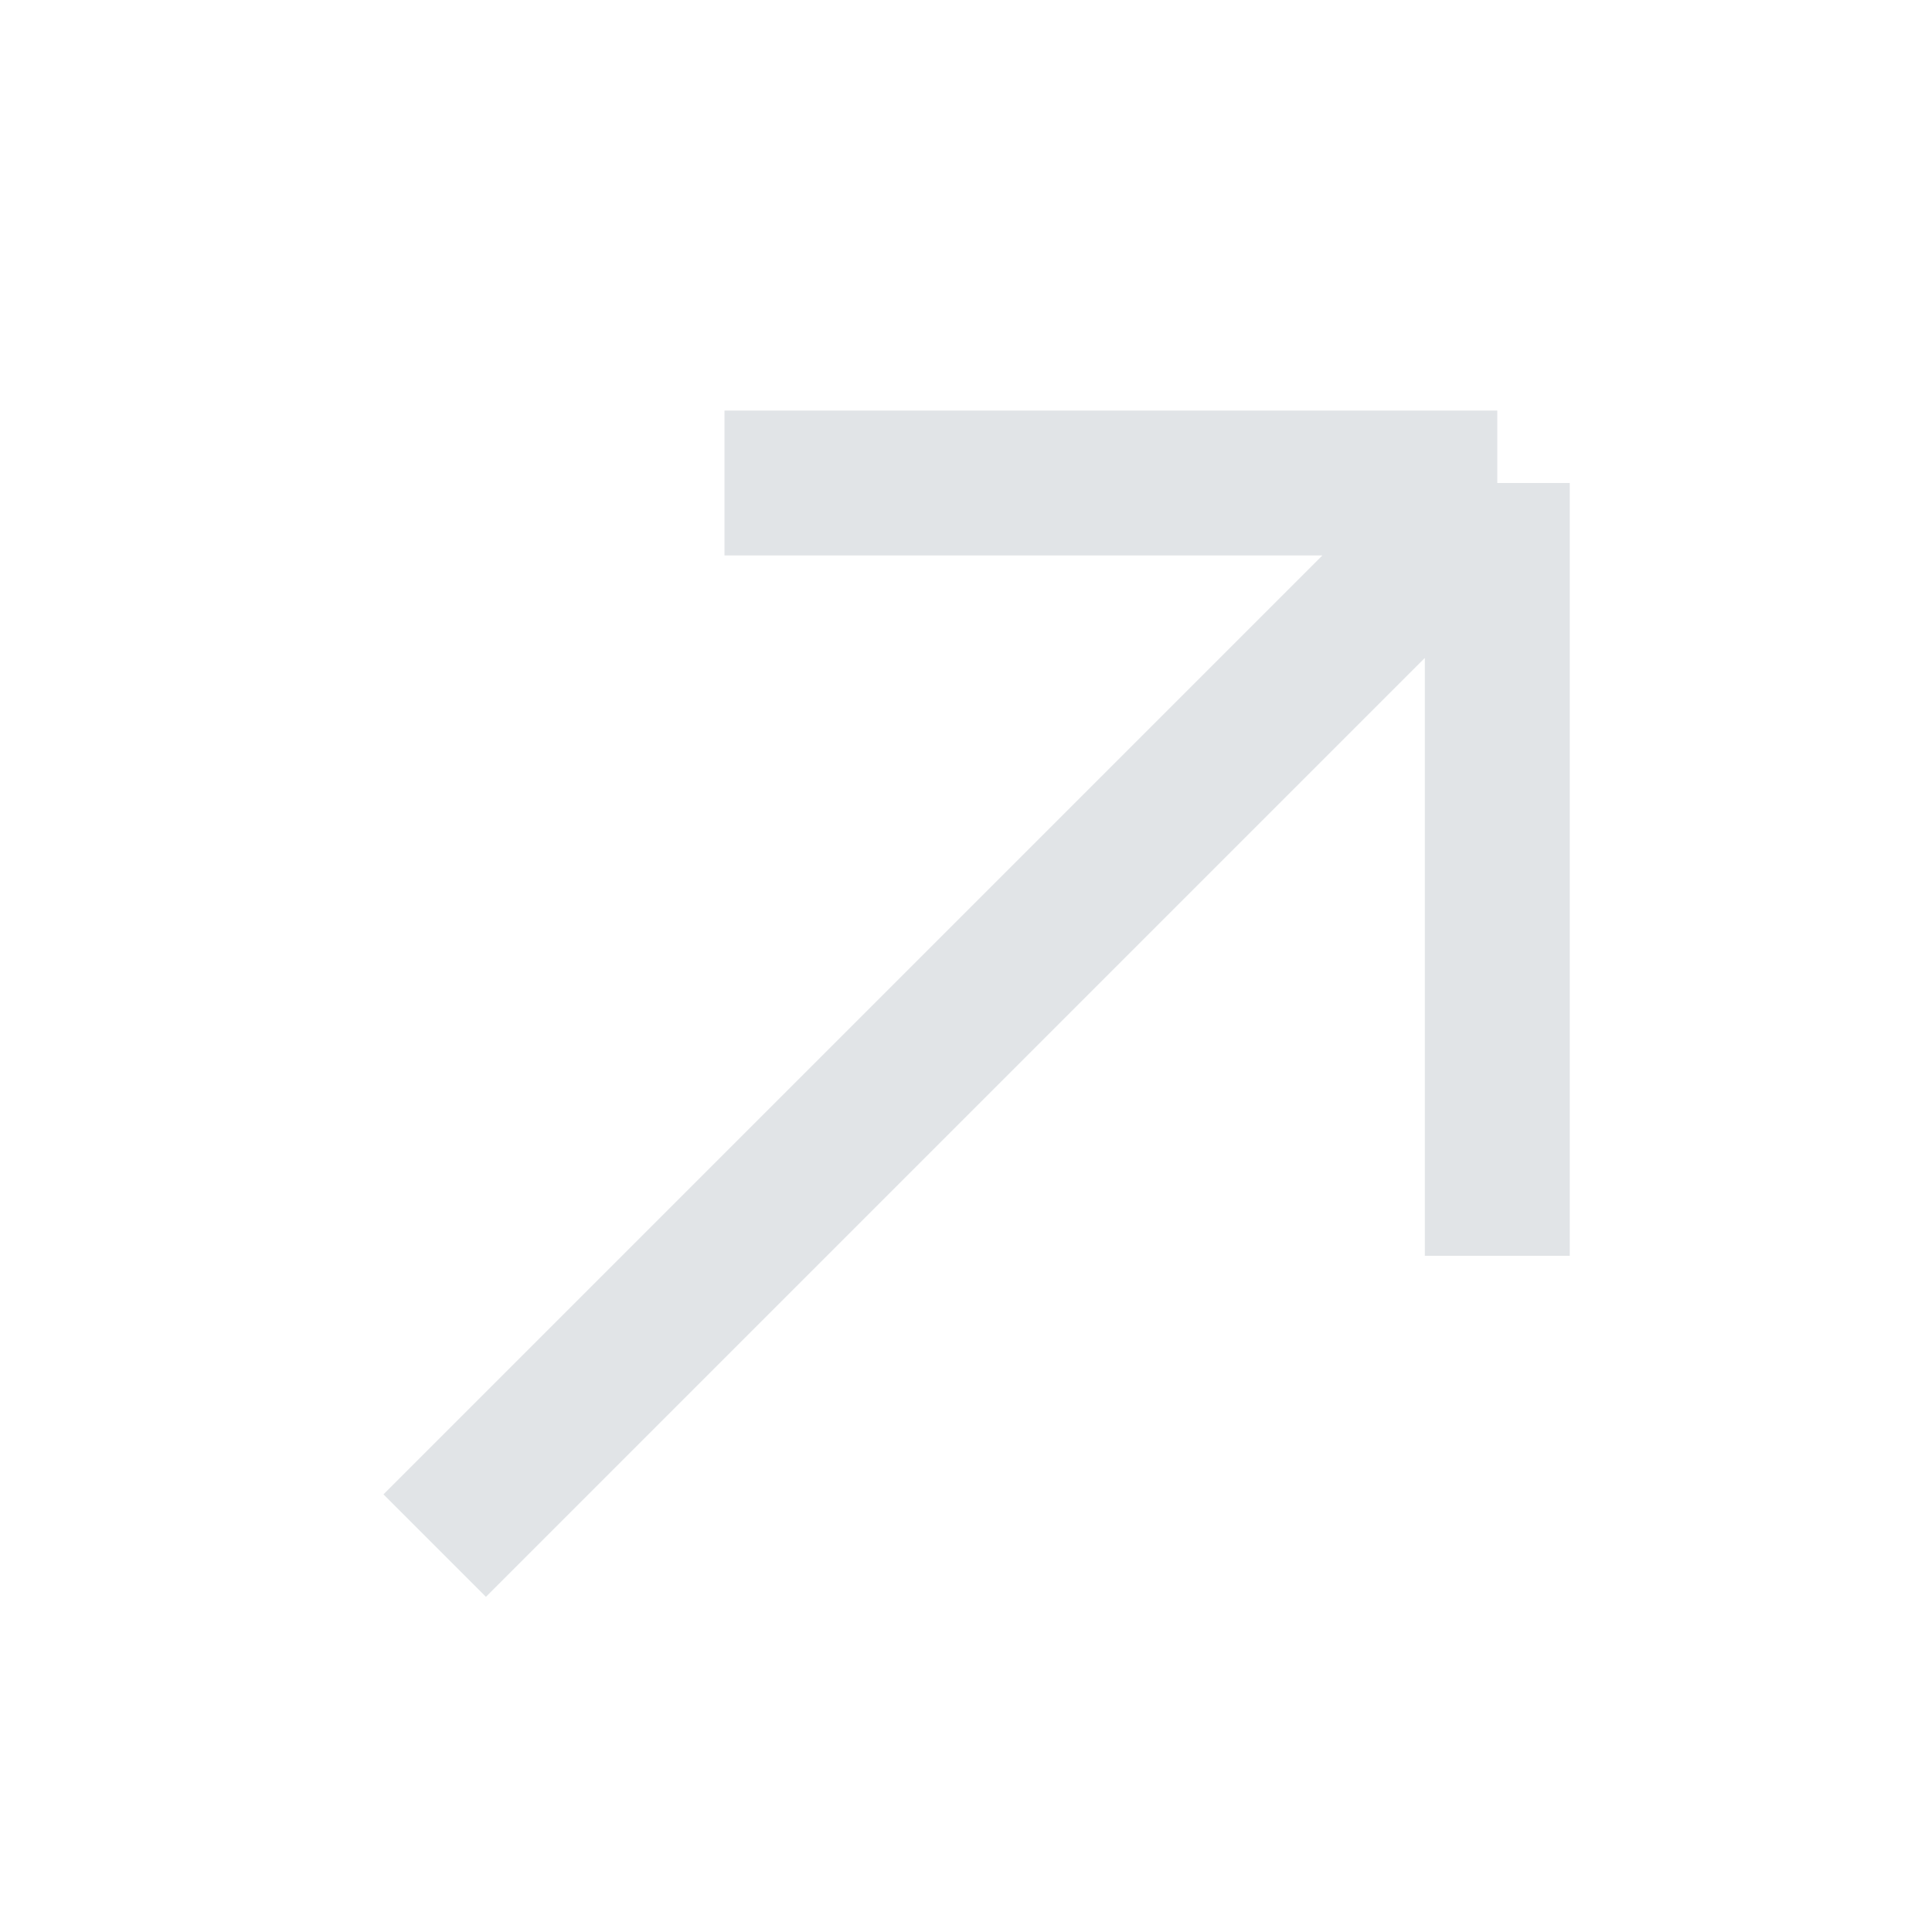
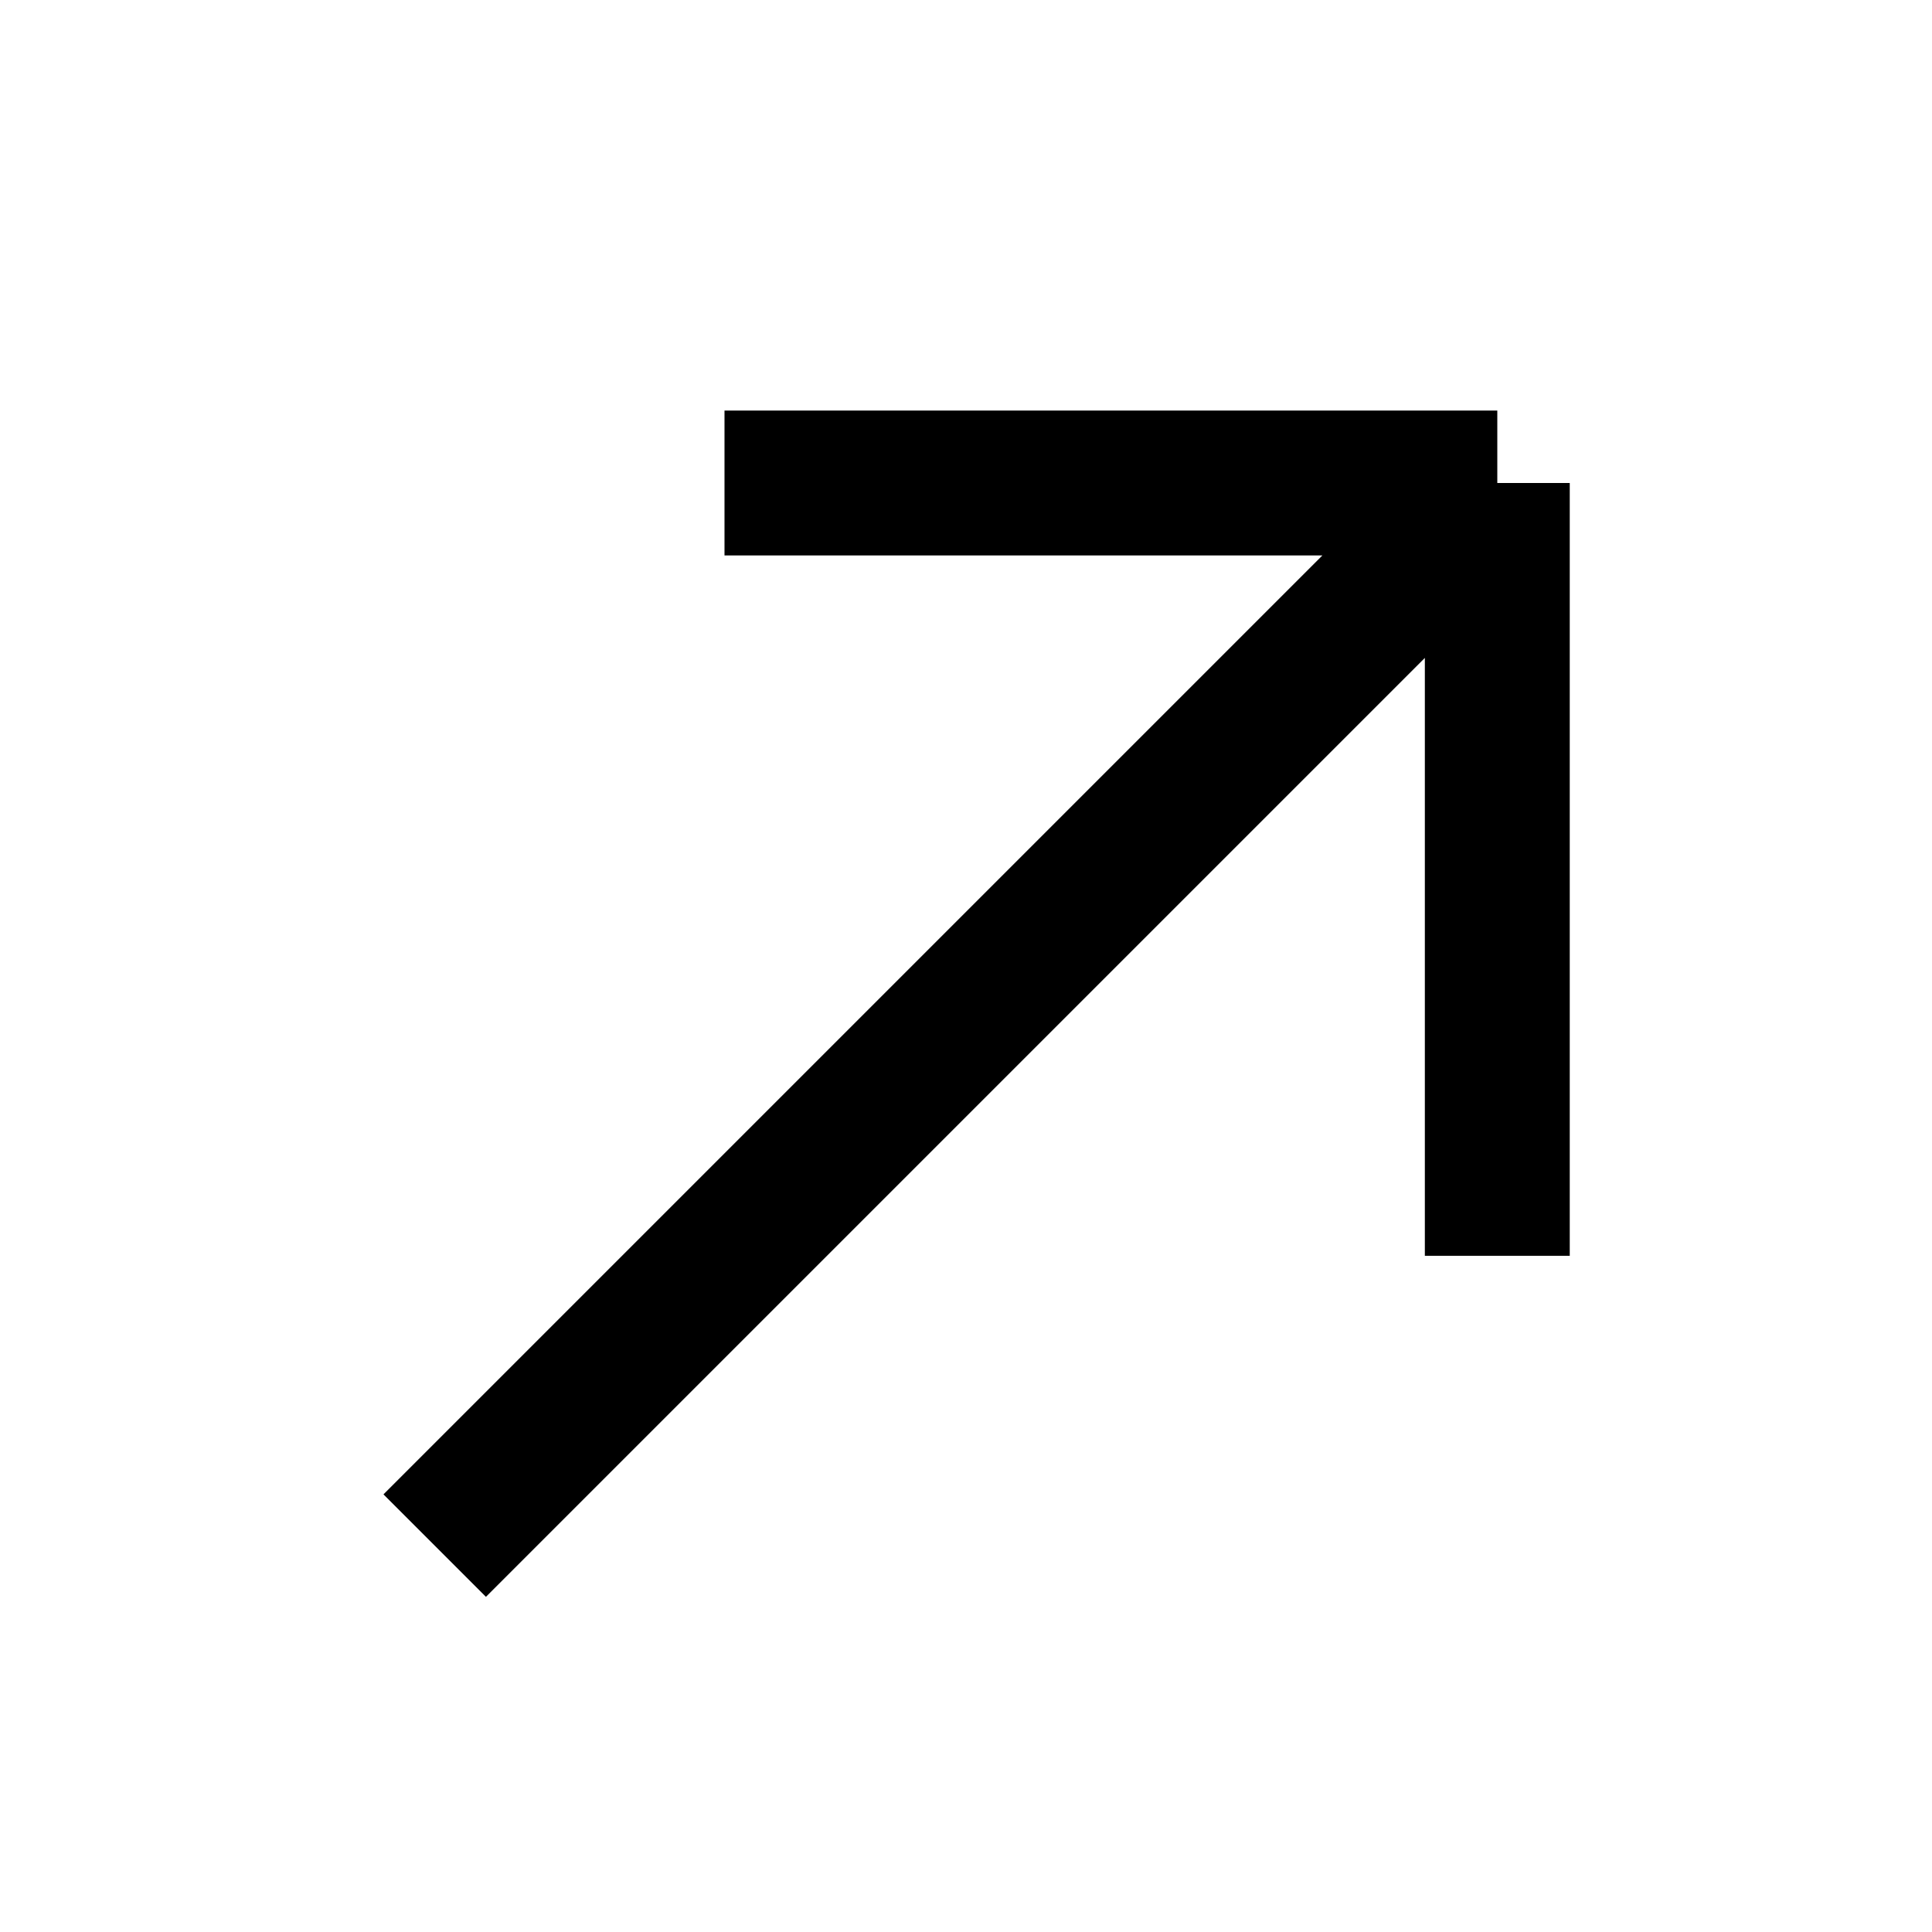
<svg xmlns="http://www.w3.org/2000/svg" width="20" height="20" viewBox="0 0 20 20" fill="none">
-   <path d="M4.5 16L15.5 5M15.5 5L7.5 5M15.5 5L15.5 13" stroke="#E1E4E7" stroke-width="1.5" stroke-miterlimit="16" />
+   <path d="M4.5 16L15.5 5M15.5 5L7.5 5M15.5 5L15.5 13" stroke="currentColor" stroke-width="1.5" stroke-miterlimit="16" />
</svg>
